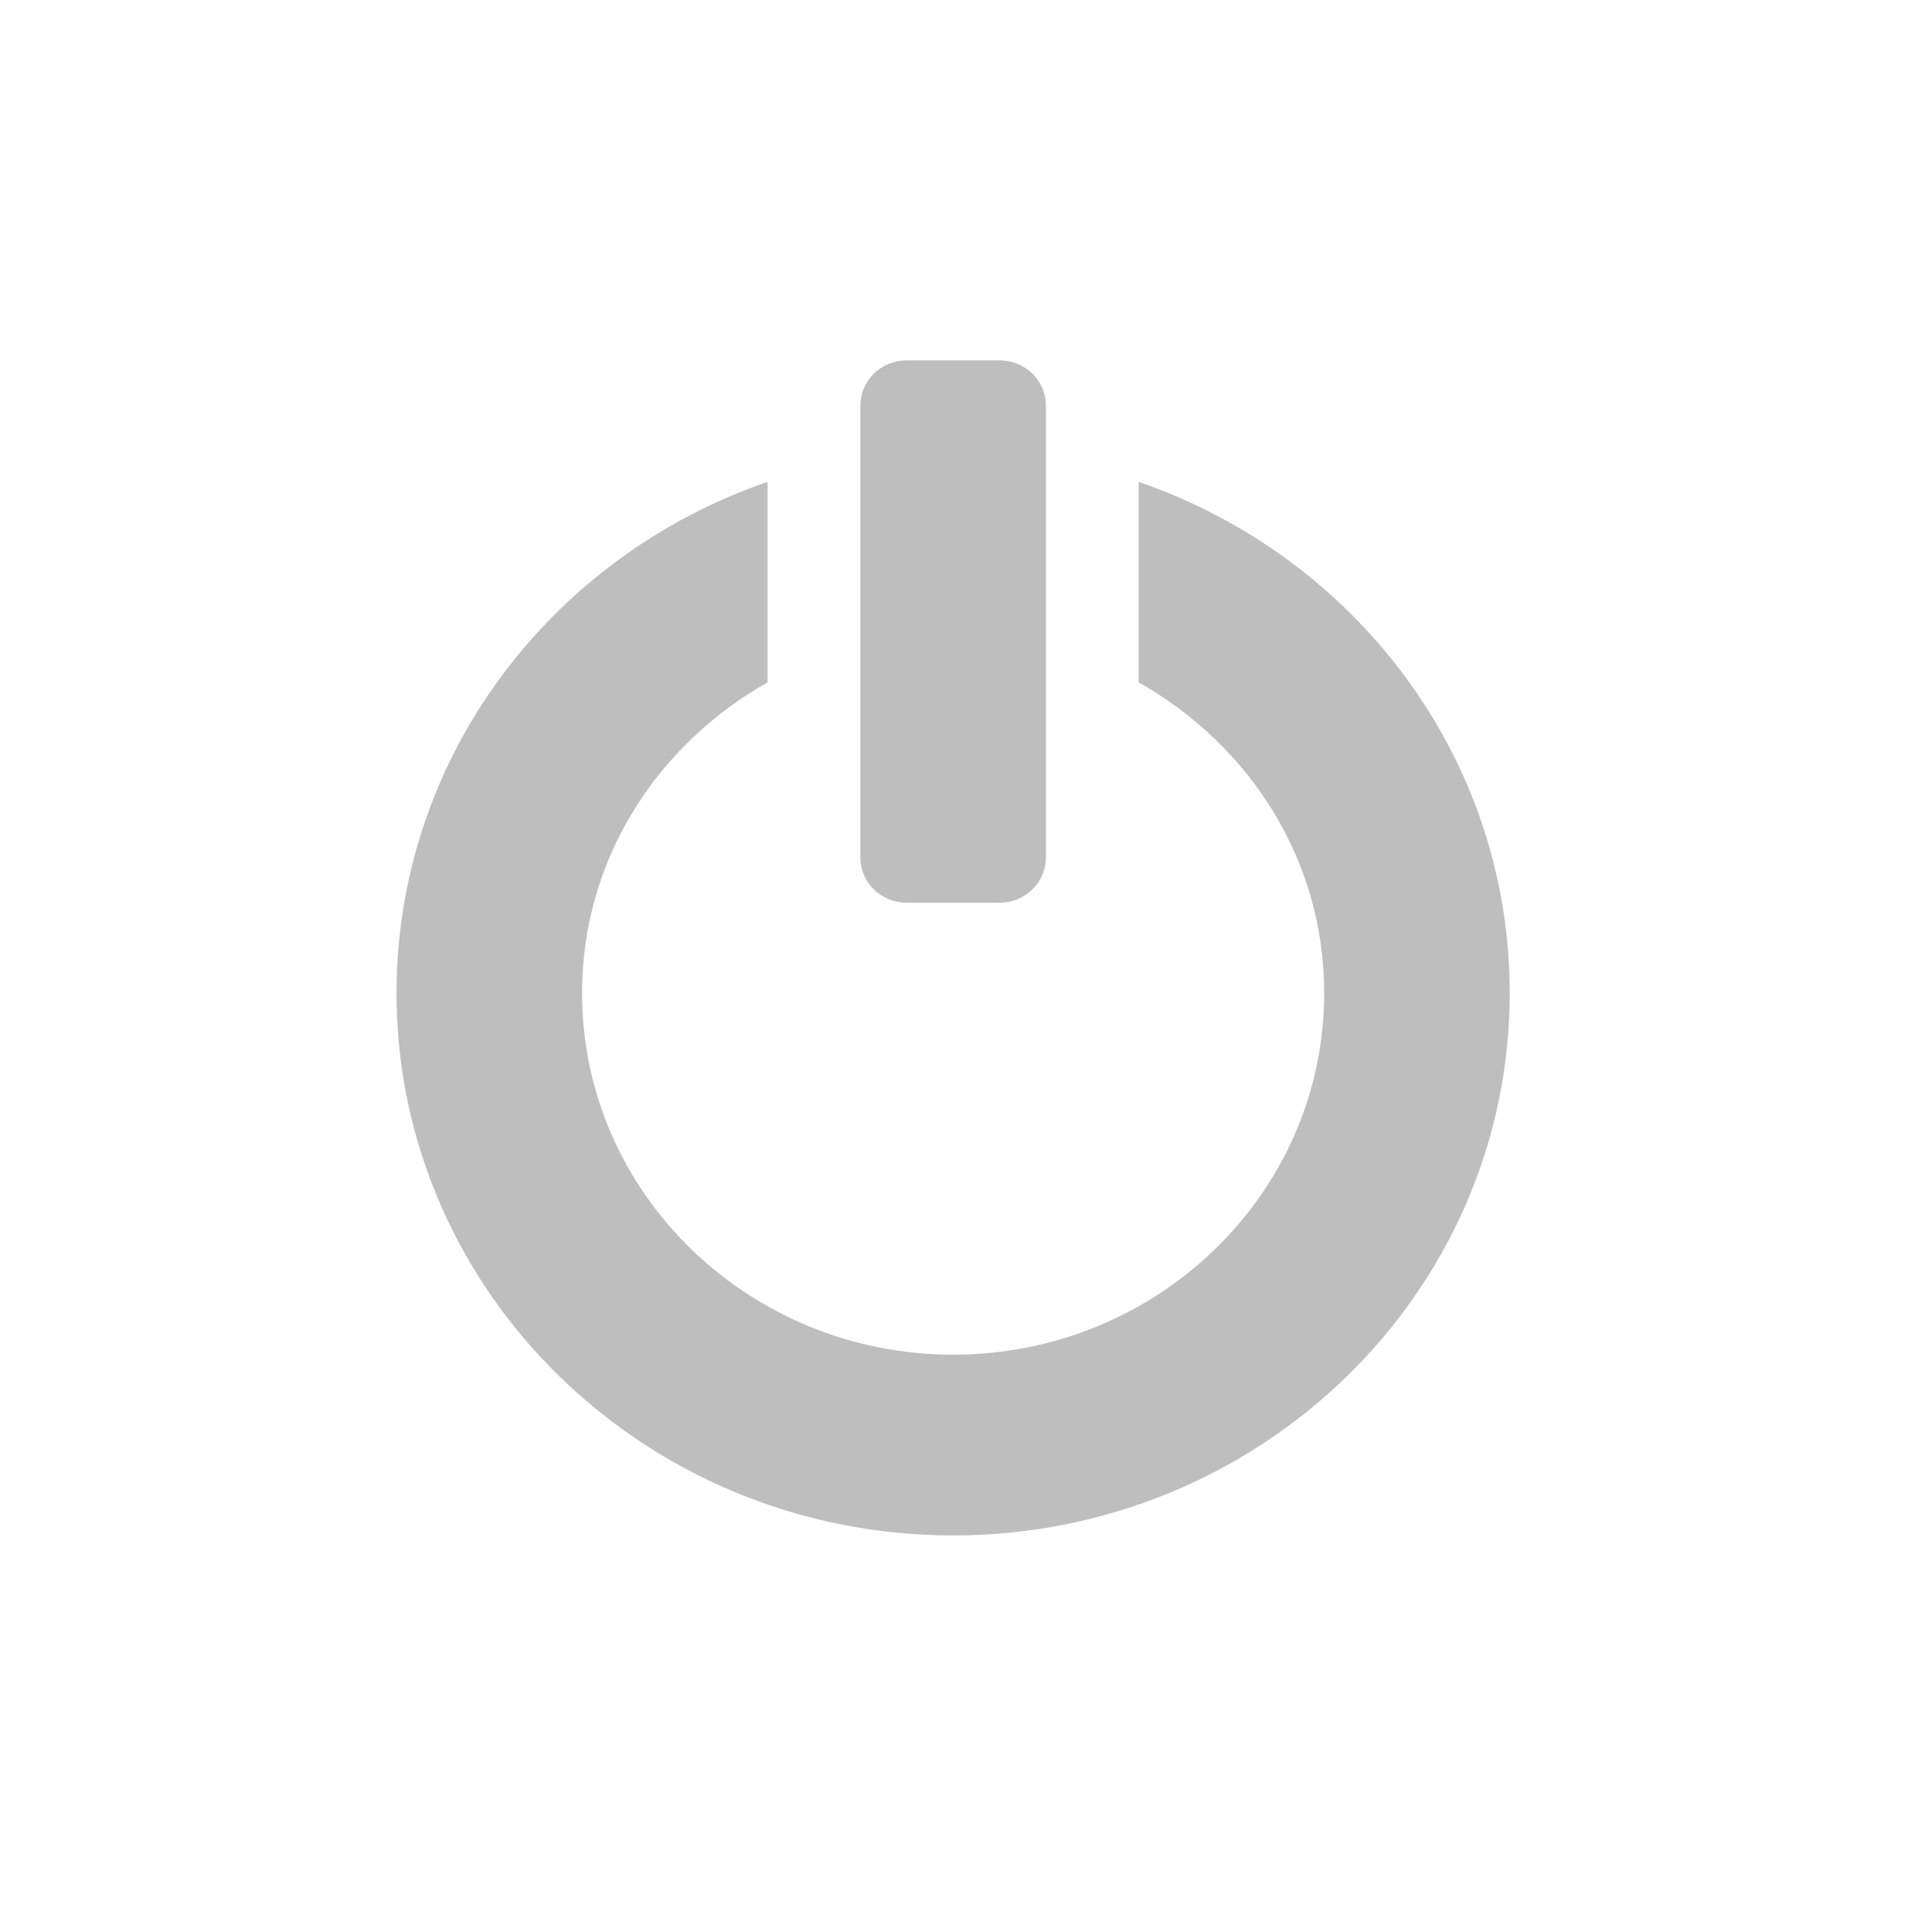
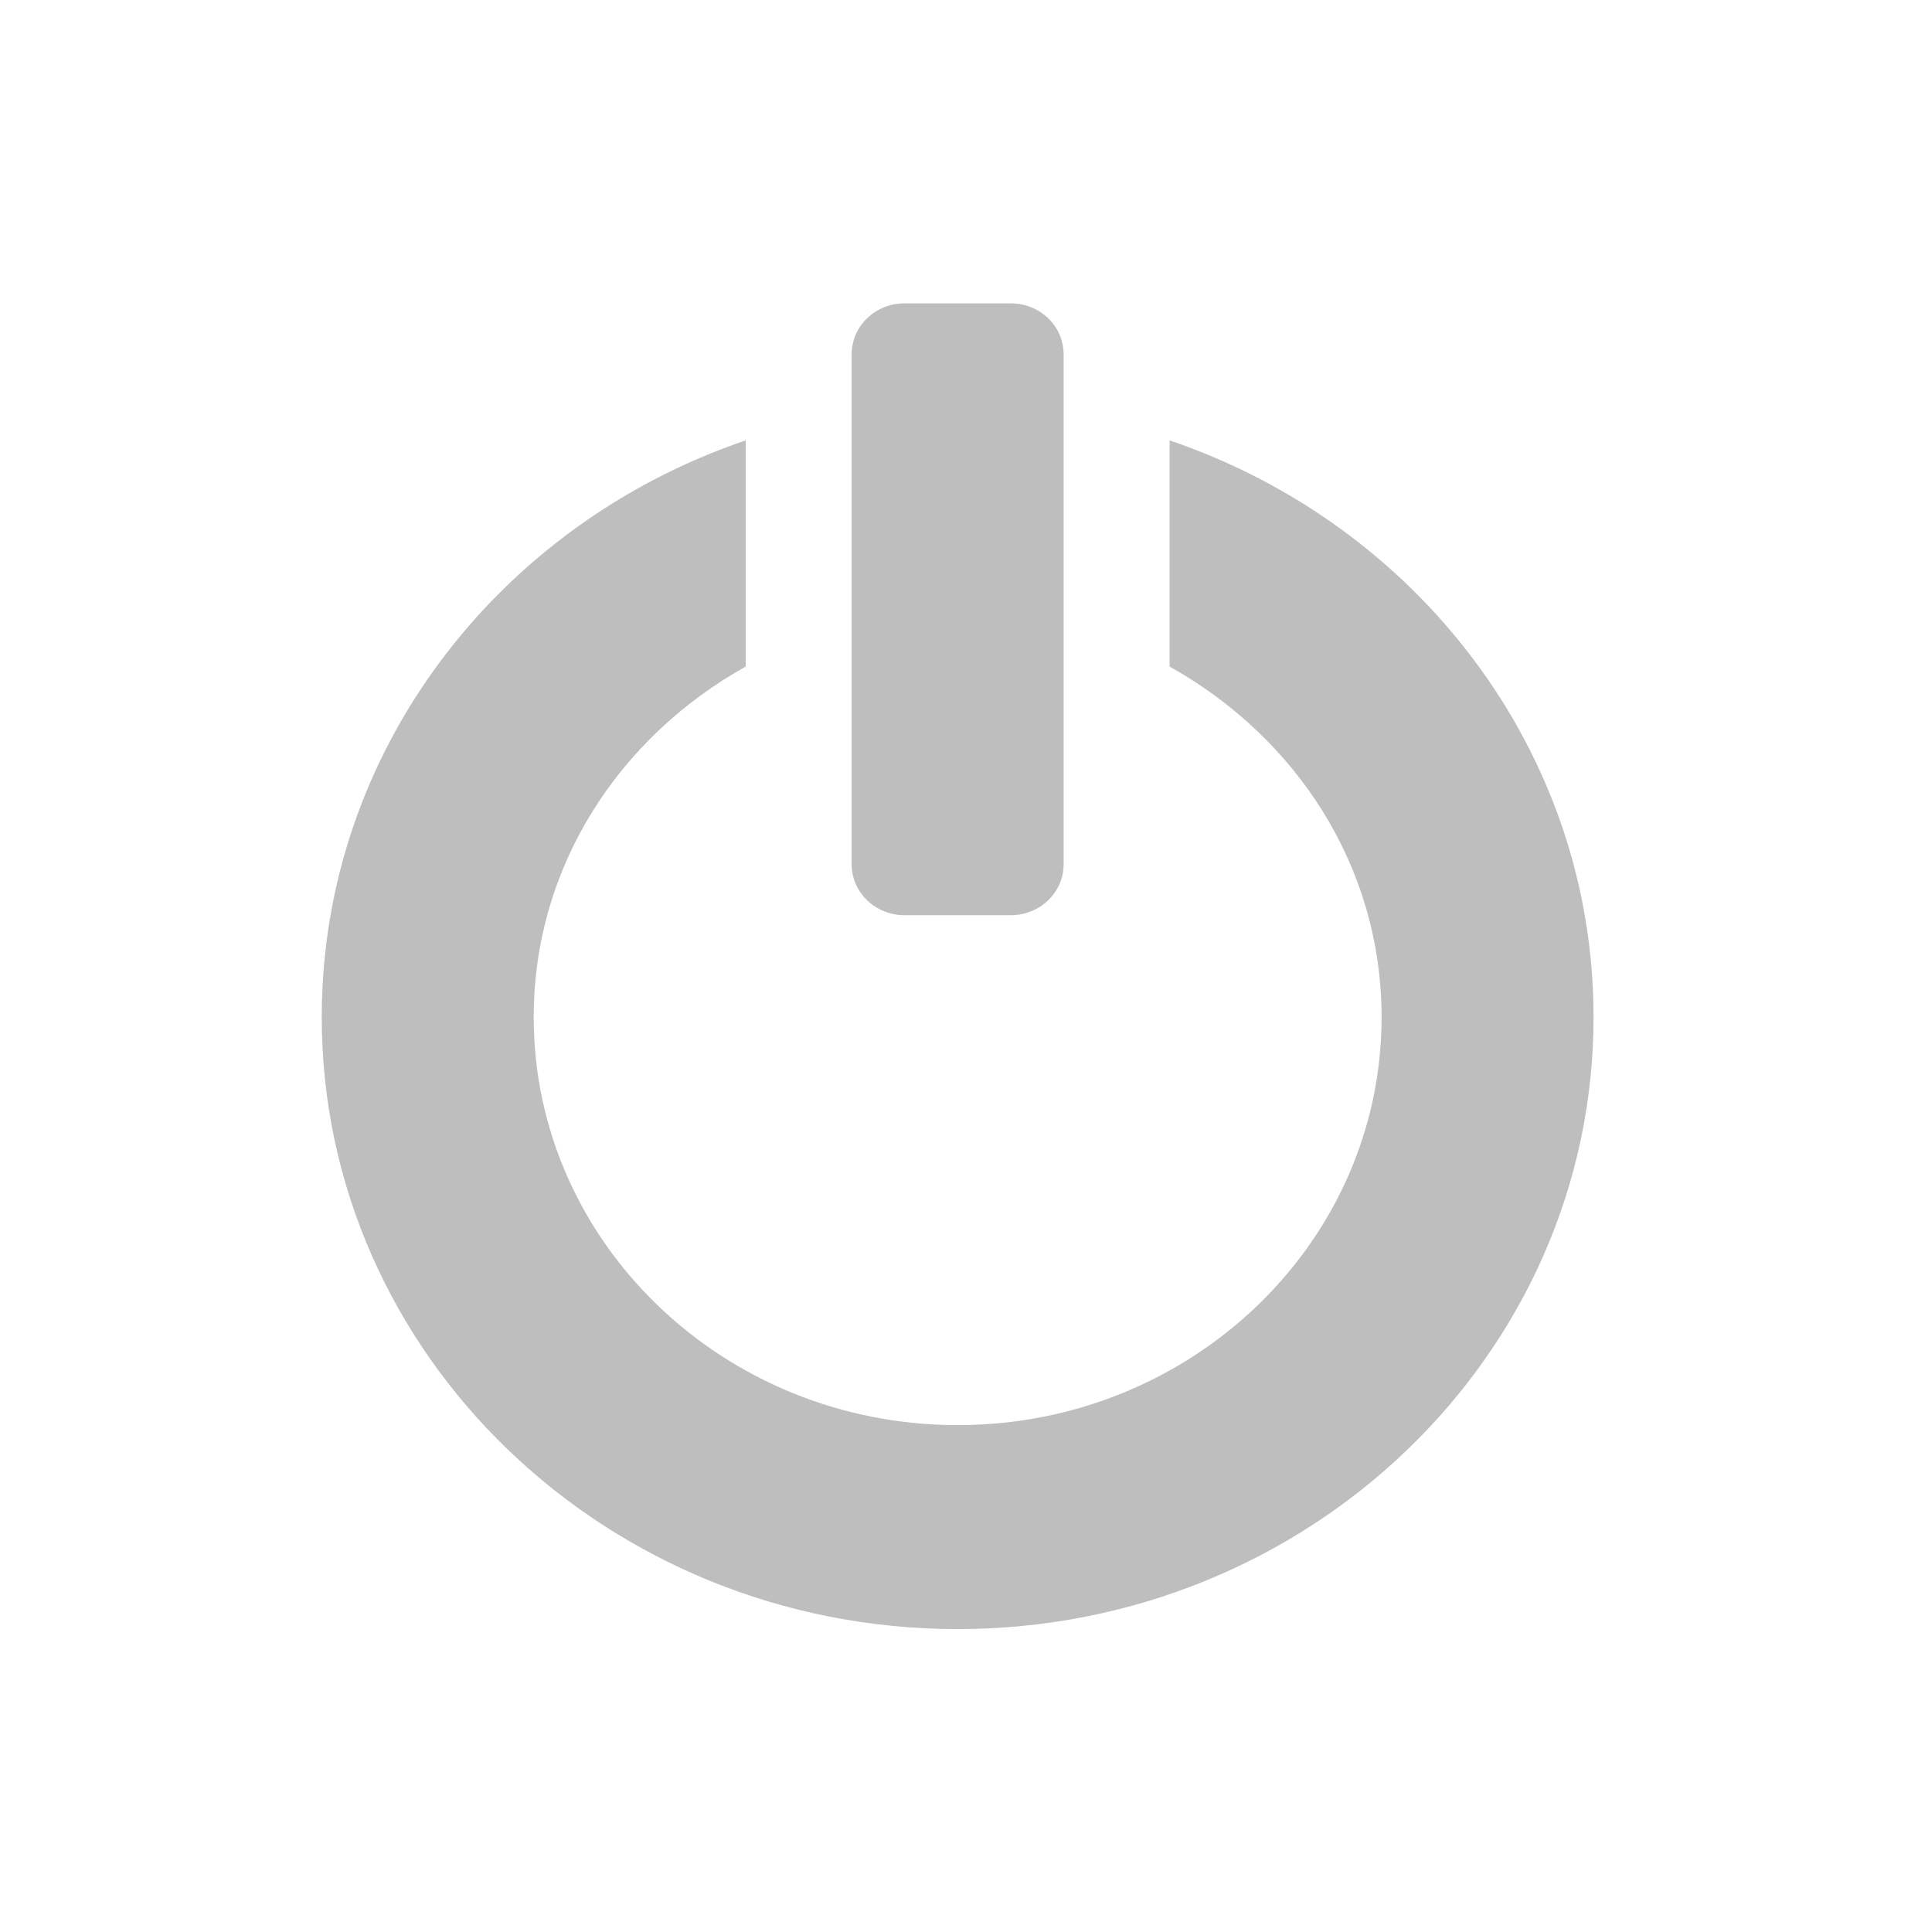
<svg xmlns="http://www.w3.org/2000/svg" xmlns:xlink="http://www.w3.org/1999/xlink" width="24.09" height="24.36" id="svg2" version="1.1">
  <defs id="defs4">
    <linearGradient y2="13.952" x2="9.075" y1="2.216" x1="9.075" gradientTransform="scale(1.078412,0.9272892)" gradientUnits="userSpaceOnUse" id="linearGradient4003" xlink:href="#StandardGradient" />
    <linearGradient y2="13.952" x2="9.075" y1="2.216" x1="9.075" gradientTransform="scale(1.078412,0.9272892)" gradientUnits="userSpaceOnUse" id="linearGradient3999" xlink:href="#StandardGradient" />
    <clipPath id="clipPath3632" clipPathUnits="userSpaceOnUse">
      <path id="path3634" d="m -20,0 0,16 16,0 0,-16 -16,0 z m 8.094,2.062 c 0.174,-0.017 0.322,0 0.5,0 2.967,0 5.375,2.426 5.375,5.438 0,2.865 -2.17,5.215 -4.938,5.438 l 0,-1.844 C -9.192,10.881 -7.812,9.361 -7.812,7.5 c 0,-2.007 -1.615,-3.625 -3.594,-3.625 -1.868,0 -3.366,1.43 -3.531,3.281 l 1.875,0 -2.906,4.094 -2.719,-4.094 1.938,0 c 0.163,-2.674 2.235,-4.835 4.844,-5.094 z" style="fill:#ff00ff;fill-opacity:1;stroke:none;display:inline" />
    </clipPath>
    <linearGradient y2="13.952" x2="9.075" y1="2.216" x1="9.075" gradientTransform="matrix(1.078412,0,0,0.9272892,-20,0)" gradientUnits="userSpaceOnUse" id="linearGradient3625" xlink:href="#StandardGradient" />
    <linearGradient gradientUnits="userSpaceOnUse" y2="13.952" x2="9.075" y1="2.216" x1="9.075" gradientTransform="scale(1.078412,0.9272892)" id="StandardGradient">
      <stop id="stop3280" offset="0" style="stop-color:#000000;stop-opacity:0.863;" />
      <stop id="stop3282" offset="1" style="stop-color:#000000;stop-opacity:0.471;" />
    </linearGradient>
+     <linearGradient id="StandardGradient-8" gradientTransform="scale(1.078412,0.9272892)" x1="9.075" y1="2.216" x2="9.075" y2="13.952" gradientUnits="userSpaceOnUse">
+       <stop style="stop-color:#000000;stop-opacity:0.863;" offset="0" id="stop3280-7" />
+       <stop style="stop-color:#000000;stop-opacity:0.471;" offset="1" id="stop3282-1" />
+     </linearGradient>
+     <linearGradient xlink:href="#StandardGradient-8" id="linearGradient3625-8" gradientUnits="userSpaceOnUse" gradientTransform="matrix(1.078412,0,0,0.9272892,-20,0)" x1="9.075" y1="2.216" x2="9.075" y2="13.952" />
+     <clipPath clipPathUnits="userSpaceOnUse" id="clipPath3632-4">
+       <path style="fill:#ff00ff;fill-opacity:1;stroke:none;display:inline" d="m -20,0 0,16 16,0 0,-16 -16,0 z m 8.094,2.062 c 0.174,-0.017 0.322,0 0.5,0 2.967,0 5.375,2.426 5.375,5.438 0,2.865 -2.17,5.215 -4.938,5.438 l 0,-1.844 C -9.192,10.881 -7.812,9.361 -7.812,7.5 c 0,-2.007 -1.615,-3.625 -3.594,-3.625 -1.868,0 -3.366,1.43 -3.531,3.281 l 1.875,0 -2.906,4.094 -2.719,-4.094 1.938,0 c 0.163,-2.674 2.235,-4.835 4.844,-5.094 z" id="path3634-7" />
+     </clipPath>
+     <linearGradient xlink:href="#StandardGradient-8" id="linearGradient3999-7" gradientUnits="userSpaceOnUse" gradientTransform="scale(1.078412,0.9272892)" x1="9.075" y1="2.216" x2="9.075" y2="13.952" />
+     <linearGradient xlink:href="#StandardGradient-8" id="linearGradient4003-1" gradientUnits="userSpaceOnUse" gradientTransform="scale(1.078412,0.9272892)" x1="9.075" y1="2.216" x2="9.075" y2="13.952" />
+     <linearGradient y2="14" x2="5" y1="1" x1="5" gradientUnits="userSpaceOnUse" id="linearGradient3965" xlink:href="#StandardGradient-1" />
+     <linearGradient y2="14" x2="5" y1="1" x1="5" gradientUnits="userSpaceOnUse" id="linearGradient3961" xlink:href="#StandardGradient-1" />
+     <clipPath id="clipPath3679" clipPathUnits="userSpaceOnUse">
+       <path id="path3681" d="m -29.139,1 0,16 16,0 0,-16 -16,0 z m 7.5,1 1,0 c 0.277,0 0.5,0.223 0.5,0.5 l 0,5 c 0,0.277 -0.223,0.5 -0.5,0.5 l -1,0 c -0.277,1e-7 -0.5,-0.223 -0.5,-0.5 l 0,-5 c 0,-0.277 0.223,-0.5 0.5,-0.5 z m -1.5,1.344 0,2.219 c -1.194,0.692 -2,1.959 -2,3.438 0,2.208 1.792,4 4,4 2.208,0 4,-1.792 4,-4 0,-1.478 -0.806,-2.745 -2,-3.438 l 0,-2.219 c 2.331,0.824 4,3.045 4,5.656 0,3.312 -2.688,6 -6,6 -3.312,0 -6,-2.688 -6,-6 0,-2.612 1.669,-4.833 4,-5.656 z" style="fill:#ff00ff;fill-opacity:1;stroke:none;display:inline" />
+     </clipPath>
+     <linearGradient gradientTransform="translate(-29.13884,0.9999999)" y2="14" x2="5" y1="1" x1="5" gradientUnits="userSpaceOnUse" id="linearGradient3673" xlink:href="#StandardGradient-1" />
+     <linearGradient y2="14" x2="5" y1="1" x1="5" gradientTransform="translate(0.8611607,0.9999999)" gradientUnits="userSpaceOnUse" id="linearGradient3668" xlink:href="#StandardGradient-1" />
+     <linearGradient gradientTransform="translate(0,1)" y2="14" x2="5" y1="1" x1="5" gradientUnits="userSpaceOnUse" id="linearGradient3664" xlink:href="#StandardGradient-1" />
+     <linearGradient gradientUnits="userSpaceOnUse" y2="18.011" x2="10.762" y1="4" x1="10.762" id="SpecificGradient-5">
+       <stop id="stop3292-8" offset="0" style="stop-color:#a50000;stop-opacity:1;" />
+       <stop id="stop3294-0" offset="1" style="stop-color:#e73800;stop-opacity:1;" />
+     </linearGradient>
+     <linearGradient xlink:href="#SpecificGradient-5" id="linearGradient3829-0" gradientUnits="userSpaceOnUse" gradientTransform="translate(-50,53.86116)" x1="54" y1="3.5" x2="59" y2="3.5" />
+     <linearGradient gradientUnits="userSpaceOnUse" y2="18.974" x2="10.71" y1="1.996" x1="10.71" gradientTransform="matrix(0.9984539,0,0,0.9984539,-0.0459776,0.05767558)" id="StandardGradient-1">
+       <stop id="stop3277-4" offset="0" style="stop-color:#000000;stop-opacity:0.863;" />
+       <stop id="stop3279-3" offset="1" style="stop-color:#000000;stop-opacity:0.471;" />
+     </linearGradient>
+     <linearGradient gradientTransform="translate(-58,53.86116)" gradientUnits="userSpaceOnUse" y2="3.5" x2="59" y1="3.5" x1="54" id="linearGradient3833-8" xlink:href="#StandardGradient-1" />
+     <linearGradient gradientUnits="userSpaceOnUse" y2="-0.7" x2="-13" y1="17.009" x1="-13" id="linearGradient3180" xlink:href="#linearGradient4081" />
+     <linearGradient gradientTransform="translate(-1,0)" y2="7.969" x2="11.984" y1="20" x1="11.984" gradientUnits="userSpaceOnUse" id="linearGradient3293" xlink:href="#linearGradient4081" />
+     <linearGradient y2="4.5" x2="14" y1="4.5" x1="9" gradientTransform="matrix(0,-1,1,0,7,16)" gradientUnits="userSpaceOnUse" id="linearGradient3287" xlink:href="#linearGradient4081" />
+     <linearGradient y2="4.5" x2="14" y1="4.5" x1="9" gradientTransform="matrix(0,-1,1,0,7,16)" gradientUnits="userSpaceOnUse" id="linearGradient3280" xlink:href="#linearGradient4081" />
+     <linearGradient gradientUnits="userSpaceOnUse" y2="7.969" x2="11.984" y1="20" x1="11.984" id="linearGradient3274" xlink:href="#linearGradient4081" />
+     <linearGradient gradientTransform="matrix(0,-1,1,0,6,16)" gradientUnits="userSpaceOnUse" y2="4.5" x2="14" y1="4.5" x1="9" id="linearGradient3266" xlink:href="#linearGradient4081" />
+     <linearGradient y2="6.746" x2="10.505" y1="15.281" x1="10.505" gradientTransform="translate(-39,0)" gradientUnits="userSpaceOnUse" id="linearGradient3542" xlink:href="#linearGradient4081" />
+     <linearGradient y2="4.625" x2="14.525" y1="17.419" x1="14.525" gradientTransform="translate(-39,0)" gradientUnits="userSpaceOnUse" id="linearGradient3540" xlink:href="#linearGradient4081" />
+     <linearGradient y2="2.5" x2="16.5" y1="19.543" x1="16.5" gradientTransform="translate(-39,0)" gradientUnits="userSpaceOnUse" id="linearGradient3538" xlink:href="#linearGradient4081" />
+     <linearGradient y2="6.053" x2="6.839" y1="16.3" x1="6.839" gradientTransform="translate(-39,0)" gradientUnits="userSpaceOnUse" id="linearGradient3527" xlink:href="#linearGradient4081" />
    <linearGradient id="linearGradient4081">
-       <stop style="stop-color:#aaaaaa;stop-opacity:1;" offset="0" id="stop4083" />
-       <stop style="stop-color:#f0f0f0;stop-opacity:1;" offset="1" id="stop4085" />
+       <stop id="stop4083" offset="0" style="stop-color:#aaaaaa;stop-opacity:1;" />
+       <stop id="stop4085" offset="1" style="stop-color:#f0f0f0;stop-opacity:1;" />
    </linearGradient>
-     <linearGradient xlink:href="#linearGradient4081" id="linearGradient3527" gradientUnits="userSpaceOnUse" gradientTransform="translate(-39,0)" x1="6.839" y1="16.3" x2="6.839" y2="6.053" />
-     <linearGradient xlink:href="#linearGradient4081" id="linearGradient3538" gradientUnits="userSpaceOnUse" gradientTransform="translate(-39,0)" x1="16.5" y1="19.543" x2="16.5" y2="2.5" />
-     <linearGradient xlink:href="#linearGradient4081" id="linearGradient3540" gradientUnits="userSpaceOnUse" gradientTransform="translate(-39,0)" x1="14.525" y1="17.419" x2="14.525" y2="4.625" />
-     <linearGradient xlink:href="#linearGradient4081" id="linearGradient3542" gradientUnits="userSpaceOnUse" gradientTransform="translate(-39,0)" x1="10.505" y1="15.281" x2="10.505" y2="6.746" />
-     <linearGradient xlink:href="#linearGradient4081" id="linearGradient3266" x1="9" y1="4.5" x2="14" y2="4.5" gradientUnits="userSpaceOnUse" gradientTransform="matrix(0,-1,1,0,6,16)" />
-     <linearGradient xlink:href="#linearGradient4081" id="linearGradient3274" x1="11.984" y1="20" x2="11.984" y2="7.969" gradientUnits="userSpaceOnUse" />
-     <linearGradient xlink:href="#linearGradient4081" id="linearGradient3280" gradientUnits="userSpaceOnUse" gradientTransform="matrix(0,-1,1,0,7,16)" x1="9" y1="4.5" x2="14" y2="4.5" />
-     <linearGradient xlink:href="#linearGradient4081" id="linearGradient3287" gradientUnits="userSpaceOnUse" gradientTransform="matrix(0,-1,1,0,7,16)" x1="9" y1="4.5" x2="14" y2="4.5" />
-     <linearGradient xlink:href="#linearGradient4081" id="linearGradient3293" gradientUnits="userSpaceOnUse" x1="11.984" y1="20" x2="11.984" y2="7.969" gradientTransform="translate(-1,0)" />
-     <linearGradient xlink:href="#linearGradient4081" id="linearGradient3180" x1="-13" y1="17.009" x2="-13" y2="-0.7" gradientUnits="userSpaceOnUse" />
-     <linearGradient xlink:href="#StandardGradient-1" id="linearGradient3833-8" x1="54" y1="3.5" x2="59" y2="3.5" gradientUnits="userSpaceOnUse" gradientTransform="translate(-58,53.86116)" />
-     <linearGradient id="StandardGradient-1" gradientTransform="matrix(0.9984539,0,0,0.9984539,-0.0459776,0.05767558)" x1="10.71" y1="1.996" x2="10.71" y2="18.974" gradientUnits="userSpaceOnUse">
-       <stop style="stop-color:#000000;stop-opacity:0.863;" offset="0" id="stop3277-4" />
-       <stop style="stop-color:#000000;stop-opacity:0.471;" offset="1" id="stop3279-3" />
+     <linearGradient id="StandardGradient-3" gradientTransform="scale(1.078412,0.9272892)" x1="9.075" y1="2.216" x2="9.075" y2="13.952" gradientUnits="userSpaceOnUse">
+       <stop style="stop-color:#000000;stop-opacity:0.863;" offset="0" id="stop3280-2" />
+       <stop style="stop-color:#000000;stop-opacity:0.471;" offset="1" id="stop3282-7" />
    </linearGradient>
-     <linearGradient y2="3.5" x2="59" y1="3.5" x1="54" gradientTransform="translate(-50,53.86116)" gradientUnits="userSpaceOnUse" id="linearGradient3829-0" xlink:href="#SpecificGradient-5" />
-     <linearGradient id="SpecificGradient-5" x1="10.762" y1="4" x2="10.762" y2="18.011" gradientUnits="userSpaceOnUse">
-       <stop style="stop-color:#a50000;stop-opacity:1;" offset="0" id="stop3292-8" />
-       <stop style="stop-color:#e73800;stop-opacity:1;" offset="1" id="stop3294-0" />
-     </linearGradient>
-     <linearGradient xlink:href="#StandardGradient-1" id="linearGradient3664" gradientUnits="userSpaceOnUse" x1="5" y1="1" x2="5" y2="14" gradientTransform="translate(0,1)" />
-     <linearGradient xlink:href="#StandardGradient-1" id="linearGradient3668" gradientUnits="userSpaceOnUse" gradientTransform="translate(0.8611607,0.9999999)" x1="5" y1="1" x2="5" y2="14" />
-     <linearGradient xlink:href="#StandardGradient-1" id="linearGradient3673" gradientUnits="userSpaceOnUse" x1="5" y1="1" x2="5" y2="14" gradientTransform="translate(-29.13884,0.9999999)" />
-     <clipPath clipPathUnits="userSpaceOnUse" id="clipPath3679">
-       <path style="fill:#ff00ff;fill-opacity:1;stroke:none;display:inline" d="m -29.139,1 0,16 16,0 0,-16 -16,0 z m 7.5,1 1,0 c 0.277,0 0.5,0.223 0.5,0.5 l 0,5 c 0,0.277 -0.223,0.5 -0.5,0.5 l -1,0 c -0.277,1e-7 -0.5,-0.223 -0.5,-0.5 l 0,-5 c 0,-0.277 0.223,-0.5 0.5,-0.5 z m -1.5,1.344 0,2.219 c -1.194,0.692 -2,1.959 -2,3.438 0,2.208 1.792,4 4,4 2.208,0 4,-1.792 4,-4 0,-1.478 -0.806,-2.745 -2,-3.438 l 0,-2.219 c 2.331,0.824 4,3.045 4,5.656 0,3.312 -2.688,6 -6,6 -3.312,0 -6,-2.688 -6,-6 0,-2.612 1.669,-4.833 4,-5.656 z" id="path3681" />
+     <linearGradient xlink:href="#StandardGradient-3" id="linearGradient3625-4" gradientUnits="userSpaceOnUse" gradientTransform="matrix(1.078412,0,0,0.9272892,-20,0)" x1="9.075" y1="2.216" x2="9.075" y2="13.952" />
+     <clipPath clipPathUnits="userSpaceOnUse" id="clipPath3632-1">
+       <path style="fill:#ff00ff;fill-opacity:1;stroke:none;display:inline" d="m -20,0 0,16 16,0 0,-16 -16,0 z m 8.094,2.062 c 0.174,-0.017 0.322,0 0.5,0 2.967,0 5.375,2.426 5.375,5.438 0,2.865 -2.17,5.215 -4.938,5.438 l 0,-1.844 C -9.192,10.881 -7.812,9.361 -7.812,7.5 c 0,-2.007 -1.615,-3.625 -3.594,-3.625 -1.868,0 -3.366,1.43 -3.531,3.281 l 1.875,0 -2.906,4.094 -2.719,-4.094 1.938,0 c 0.163,-2.674 2.235,-4.835 4.844,-5.094 z" id="path3634-0" />
    </clipPath>
-     <linearGradient xlink:href="#StandardGradient-1" id="linearGradient3961" gradientUnits="userSpaceOnUse" x1="5" y1="1" x2="5" y2="14" />
-     <linearGradient xlink:href="#StandardGradient-1" id="linearGradient3965" gradientUnits="userSpaceOnUse" x1="5" y1="1" x2="5" y2="14" />
-     <linearGradient y2="13.952" x2="9.075" y1="2.216" x1="9.075" gradientTransform="scale(1.078412,0.9272892)" gradientUnits="userSpaceOnUse" id="linearGradient4003-1" xlink:href="#StandardGradient-8" />
-     <linearGradient y2="13.952" x2="9.075" y1="2.216" x1="9.075" gradientTransform="scale(1.078412,0.9272892)" gradientUnits="userSpaceOnUse" id="linearGradient3999-7" xlink:href="#StandardGradient-8" />
-     <clipPath id="clipPath3632-4" clipPathUnits="userSpaceOnUse">
-       <path id="path3634-7" d="m -20,0 0,16 16,0 0,-16 -16,0 z m 8.094,2.062 c 0.174,-0.017 0.322,0 0.5,0 2.967,0 5.375,2.426 5.375,5.438 0,2.865 -2.17,5.215 -4.938,5.438 l 0,-1.844 C -9.192,10.881 -7.812,9.361 -7.812,7.5 c 0,-2.007 -1.615,-3.625 -3.594,-3.625 -1.868,0 -3.366,1.43 -3.531,3.281 l 1.875,0 -2.906,4.094 -2.719,-4.094 1.938,0 c 0.163,-2.674 2.235,-4.835 4.844,-5.094 z" style="fill:#ff00ff;fill-opacity:1;stroke:none;display:inline" />
-     </clipPath>
-     <linearGradient y2="13.952" x2="9.075" y1="2.216" x1="9.075" gradientTransform="matrix(1.078412,0,0,0.9272892,-20,0)" gradientUnits="userSpaceOnUse" id="linearGradient3625-8" xlink:href="#StandardGradient-8" />
-     <linearGradient gradientUnits="userSpaceOnUse" y2="13.952" x2="9.075" y1="2.216" x1="9.075" gradientTransform="scale(1.078412,0.9272892)" id="StandardGradient-8">
-       <stop id="stop3280-7" offset="0" style="stop-color:#000000;stop-opacity:0.863;" />
-       <stop id="stop3282-1" offset="1" style="stop-color:#000000;stop-opacity:0.471;" />
-     </linearGradient>
+     <linearGradient xlink:href="#StandardGradient-3" id="linearGradient3999-73" gradientUnits="userSpaceOnUse" gradientTransform="scale(1.078412,0.9272892)" x1="9.075" y1="2.216" x2="9.075" y2="13.952" />
+     <linearGradient xlink:href="#StandardGradient-3" id="linearGradient4003-7" gradientUnits="userSpaceOnUse" gradientTransform="scale(1.078412,0.9272892)" x1="9.075" y1="2.216" x2="9.075" y2="13.952" />
  </defs>
  <g id="layer1" transform="translate(0,-1027.994)">
-     <g style="display:inline" id="layer3" transform="matrix(1.16975,0,0,1.139692,2.635177,1030.816)">
-       <g transform="translate(0.02164855,0.5108274)" id="g3411" style="display:inline">
-         <g id="layer1-2" style="display:inline" transform="translate(-0.8611607,-0.9999999)">
-           <path style="fill:#bebebe;fill-opacity:1;fill-rule:nonzero;stroke:none" d="M 7.5,1 C 7.223,1 7,1.223 7,1.5 l 0,5 C 7,6.777 7.223,7 7.5,7 l 1,0 C 8.777,7 9,6.777 9,6.5 l 0,-5 C 9,1.223 8.777,1 8.5,1 l -1,0 z M 6,2.344 C 3.669,3.167 2,5.388 2,8 c 0,3.312 2.688,6 6,6 3.312,0 6,-2.688 6,-6 C 14,5.388 12.331,3.167 10,2.344 L 10,4.562 C 11.194,5.255 12,6.522 12,8 12,10.208 10.208,12 8,12 5.792,12 4,10.208 4,8 4,6.522 4.806,5.255 6,4.562 L 6,2.344 z" transform="translate(0.8611607,0.9999999)" id="path2401" />
+     <g id="layer1-0" transform="matrix(1.142481,0,0,1.12824,-1.655403,-133.132)">
+       <g transform="matrix(1.16975,0,0,1.139692,2.635177,1030.816)" id="layer3" style="display:inline">
+         <g style="display:inline" id="g3411" transform="translate(0.02164855,0.5108274)">
+           <g transform="translate(-0.8611607,-0.9999999)" style="display:inline" id="layer1-2">
+             <path id="path2401" transform="translate(0.8611607,0.9999999)" d="M 7.5,1 C 7.223,1 7,1.223 7,1.5 l 0,5 C 7,6.777 7.223,7 7.5,7 l 1,0 C 8.777,7 9,6.777 9,6.5 l 0,-5 C 9,1.223 8.777,1 8.5,1 l -1,0 z M 6,2.344 C 3.669,3.167 2,5.388 2,8 c 0,3.312 2.688,6 6,6 3.312,0 6,-2.688 6,-6 C 14,5.388 12.331,3.167 10,2.344 L 10,4.562 C 11.194,5.255 12,6.522 12,8 12,10.208 10.208,12 8,12 5.792,12 4,10.208 4,8 4,6.522 4.806,5.255 6,4.562 L 6,2.344 z" style="fill:#bebebe;fill-opacity:1;fill-rule:nonzero;stroke:none" />
+           </g>
        </g>
      </g>
    </g>
  </g>
</svg>
